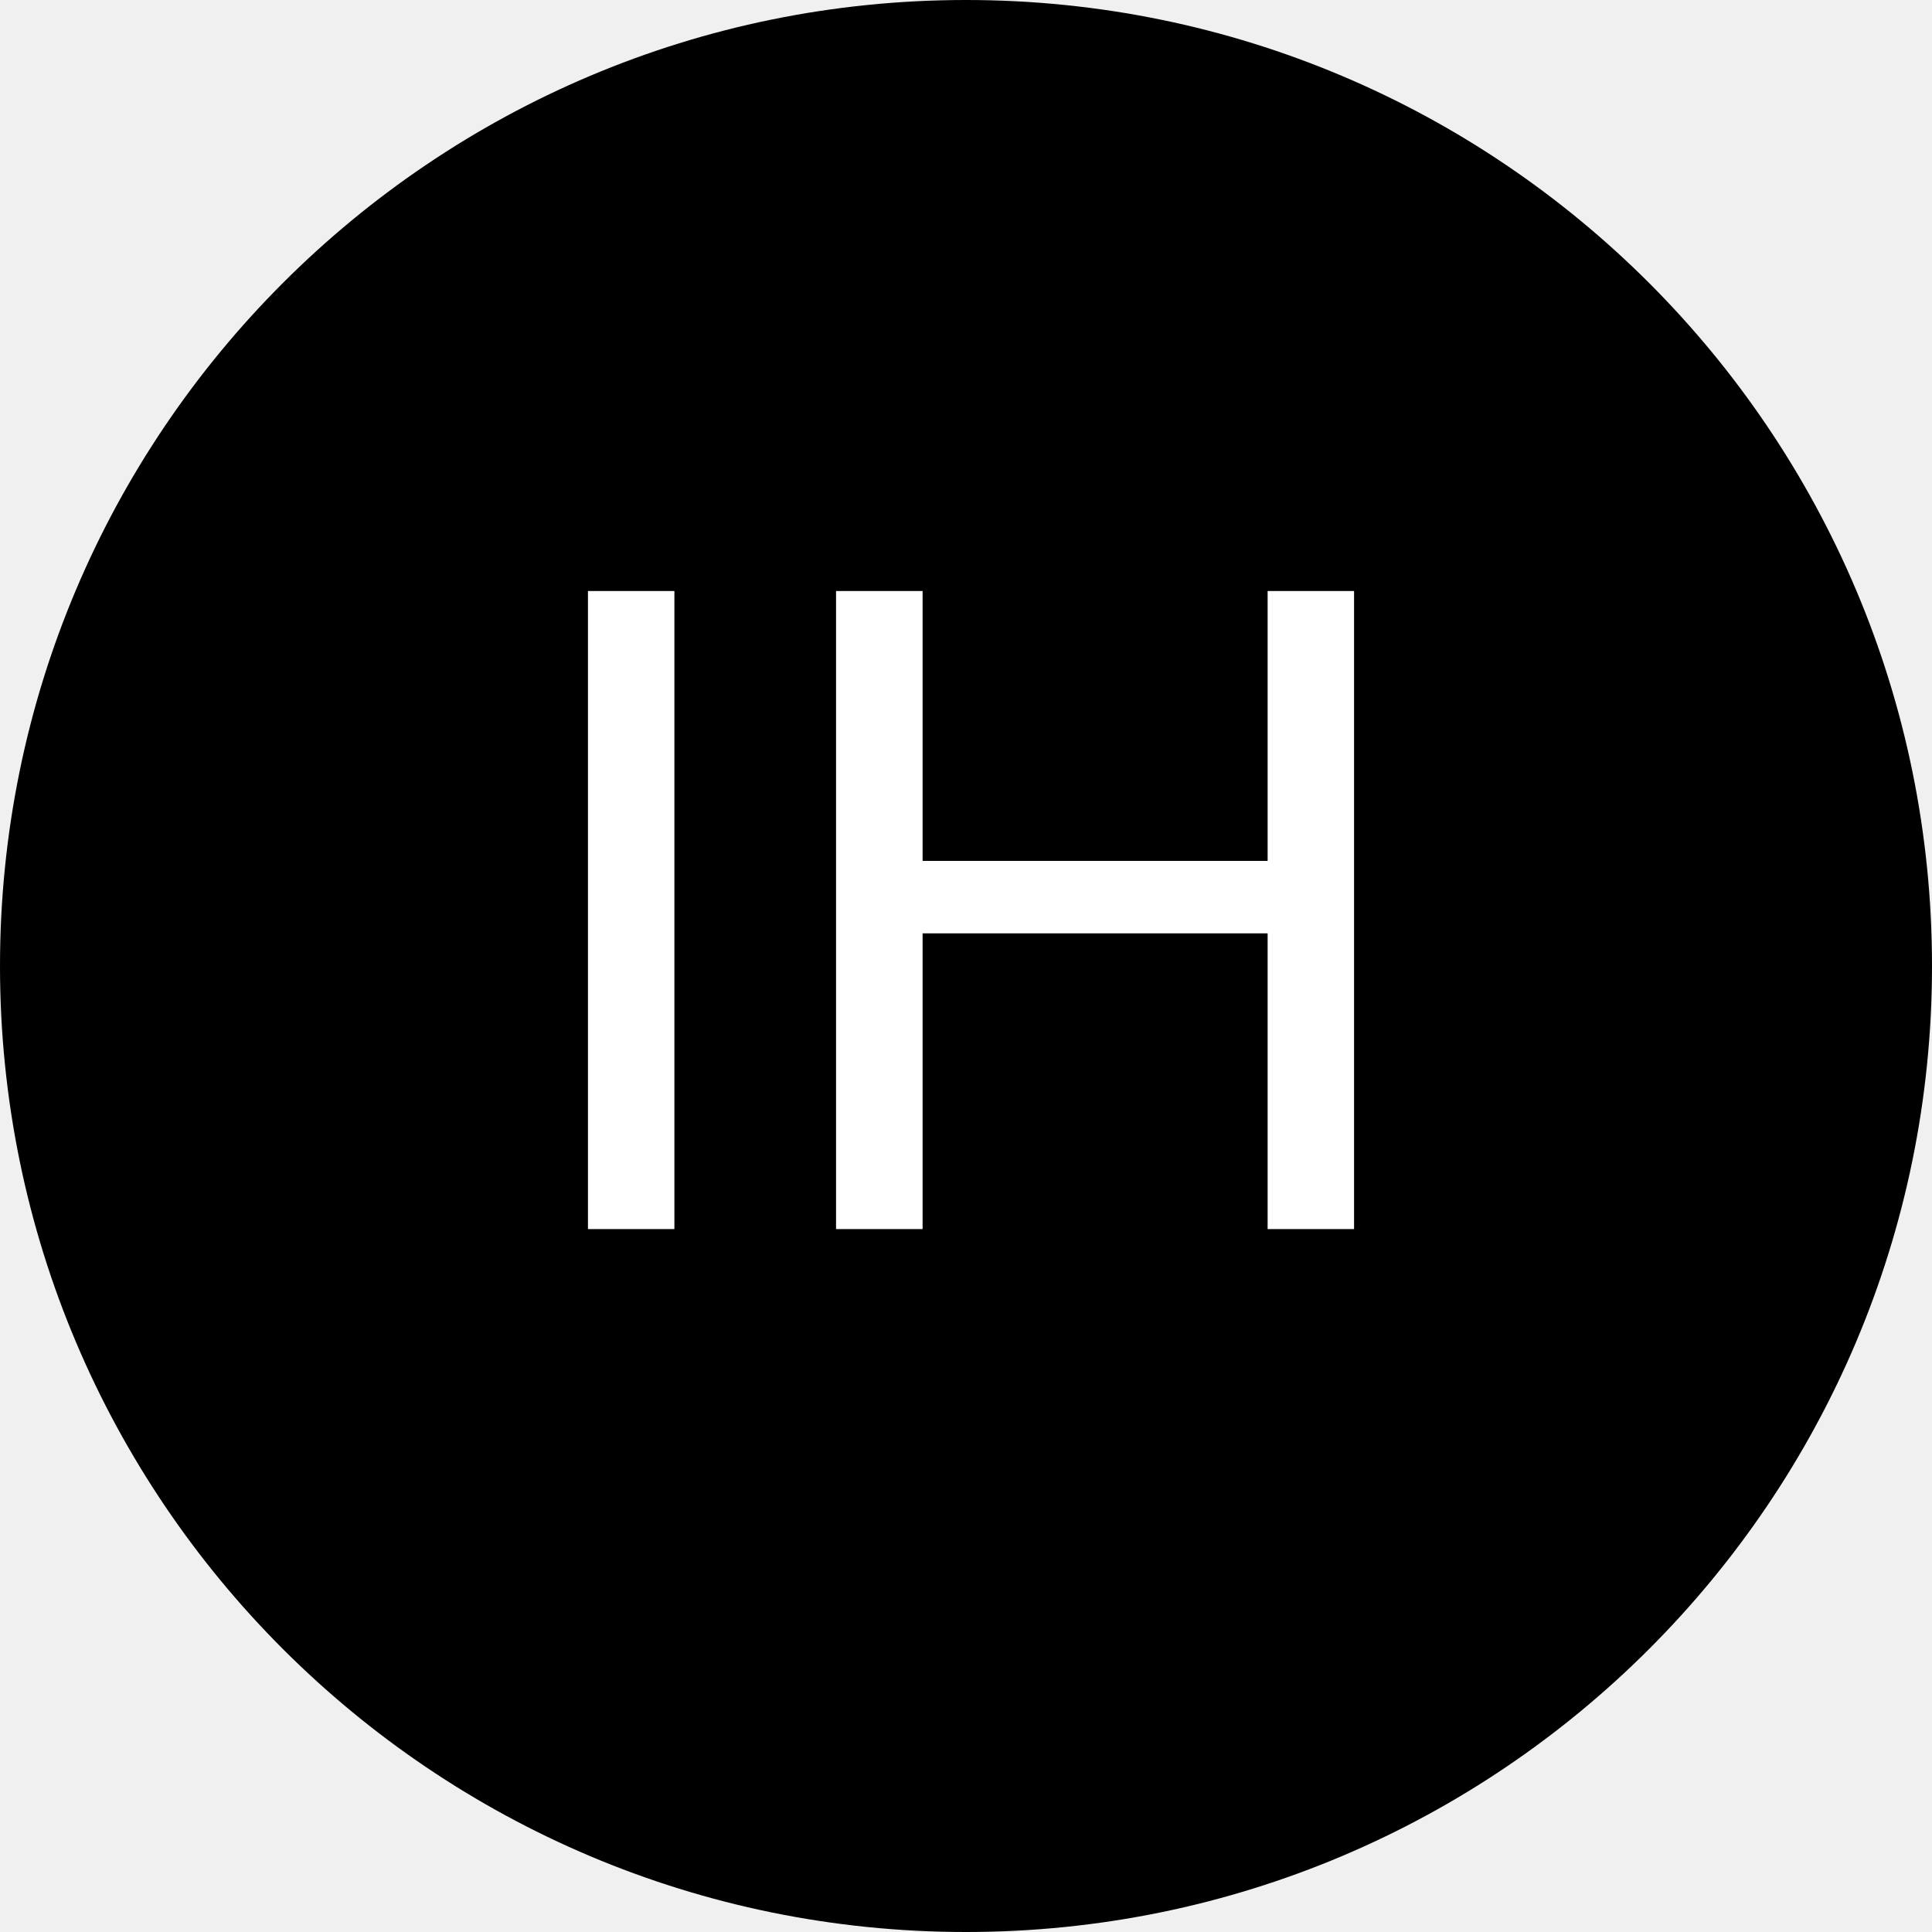
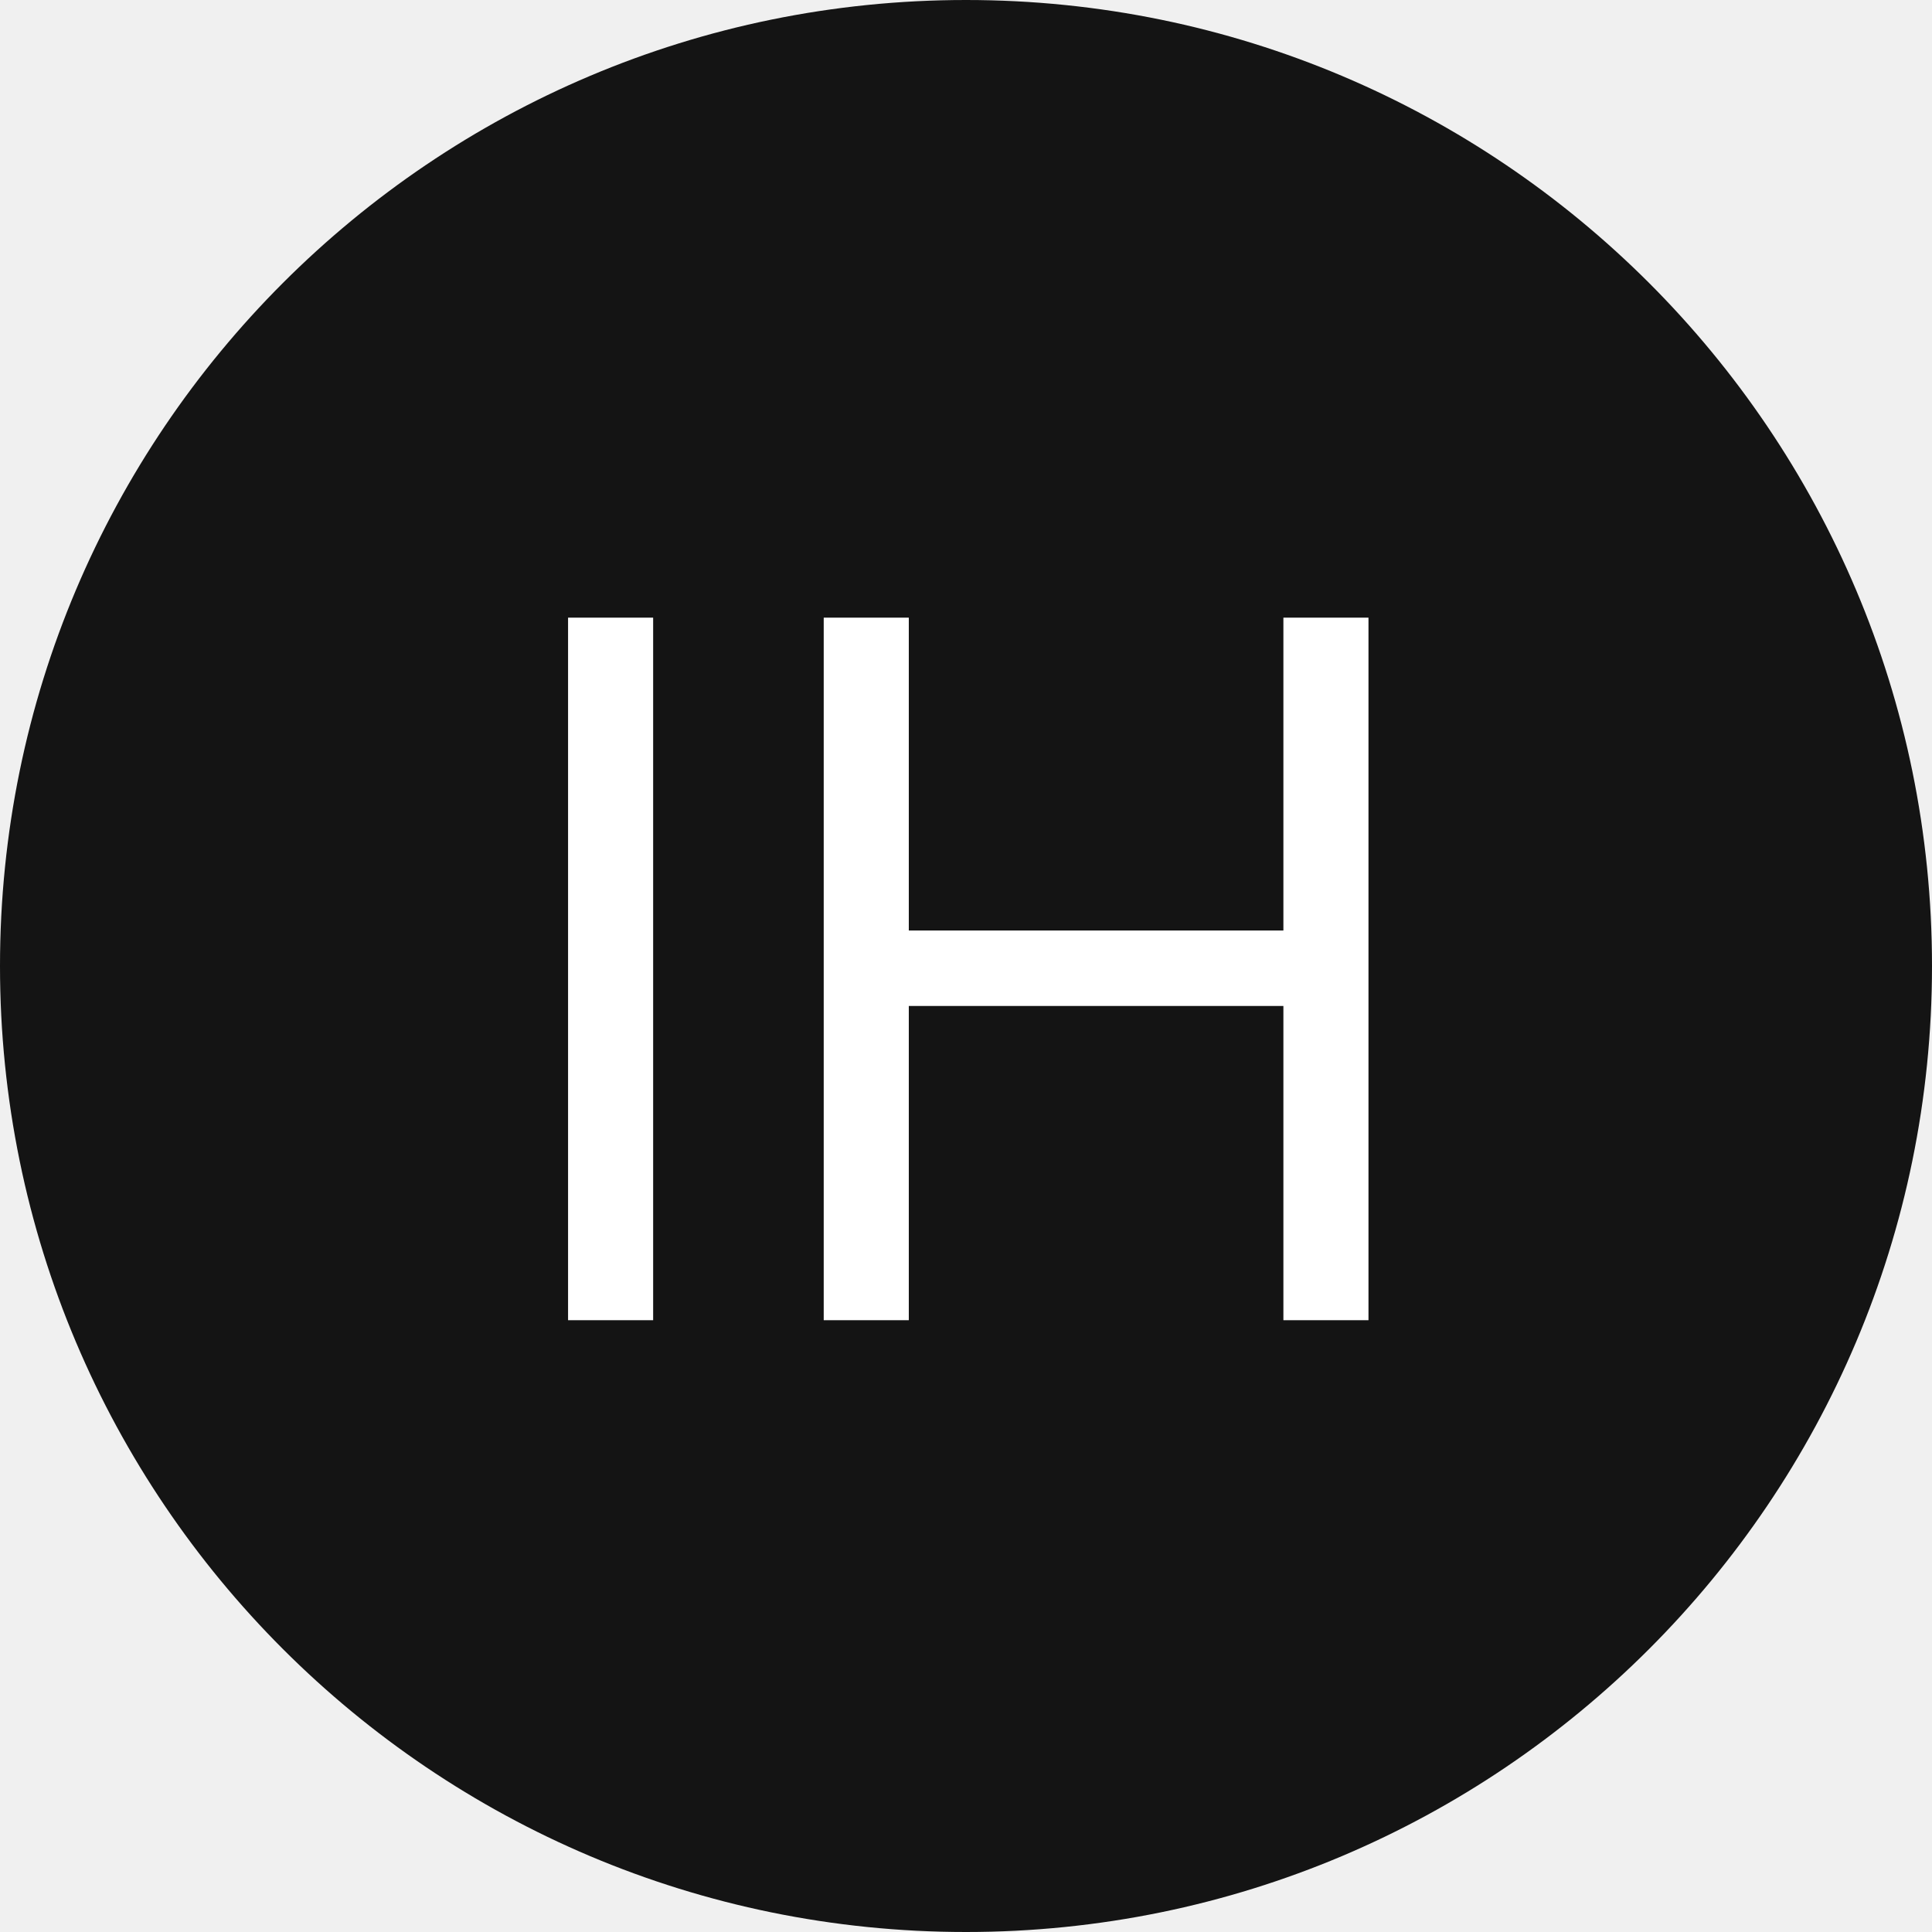
- <svg xmlns="http://www.w3.org/2000/svg" width="300" height="300">
-   <circle cx="150" cy="150" r="150" fill="black" />
-   <text x="50%" y="50%" dominant-baseline="middle" text-anchor="middle" font-family="Arial" font-size="144" fill="white">IH</text>
+ <svg xmlns="http://www.w3.org/2000/svg" width="300" height="300" viewBox="0 0 300 300" fill="none">
+   <circle cx="150" cy="150" r="150" fill="#141414" />
+   <path d="M101.42 95.909V205H88.21V95.909H101.42ZM127.907 205V95.909H141.118V144.489H199.285V95.909H212.496V205H199.285V156.207H141.118V205H127.907Z" fill="white" />
</svg>
